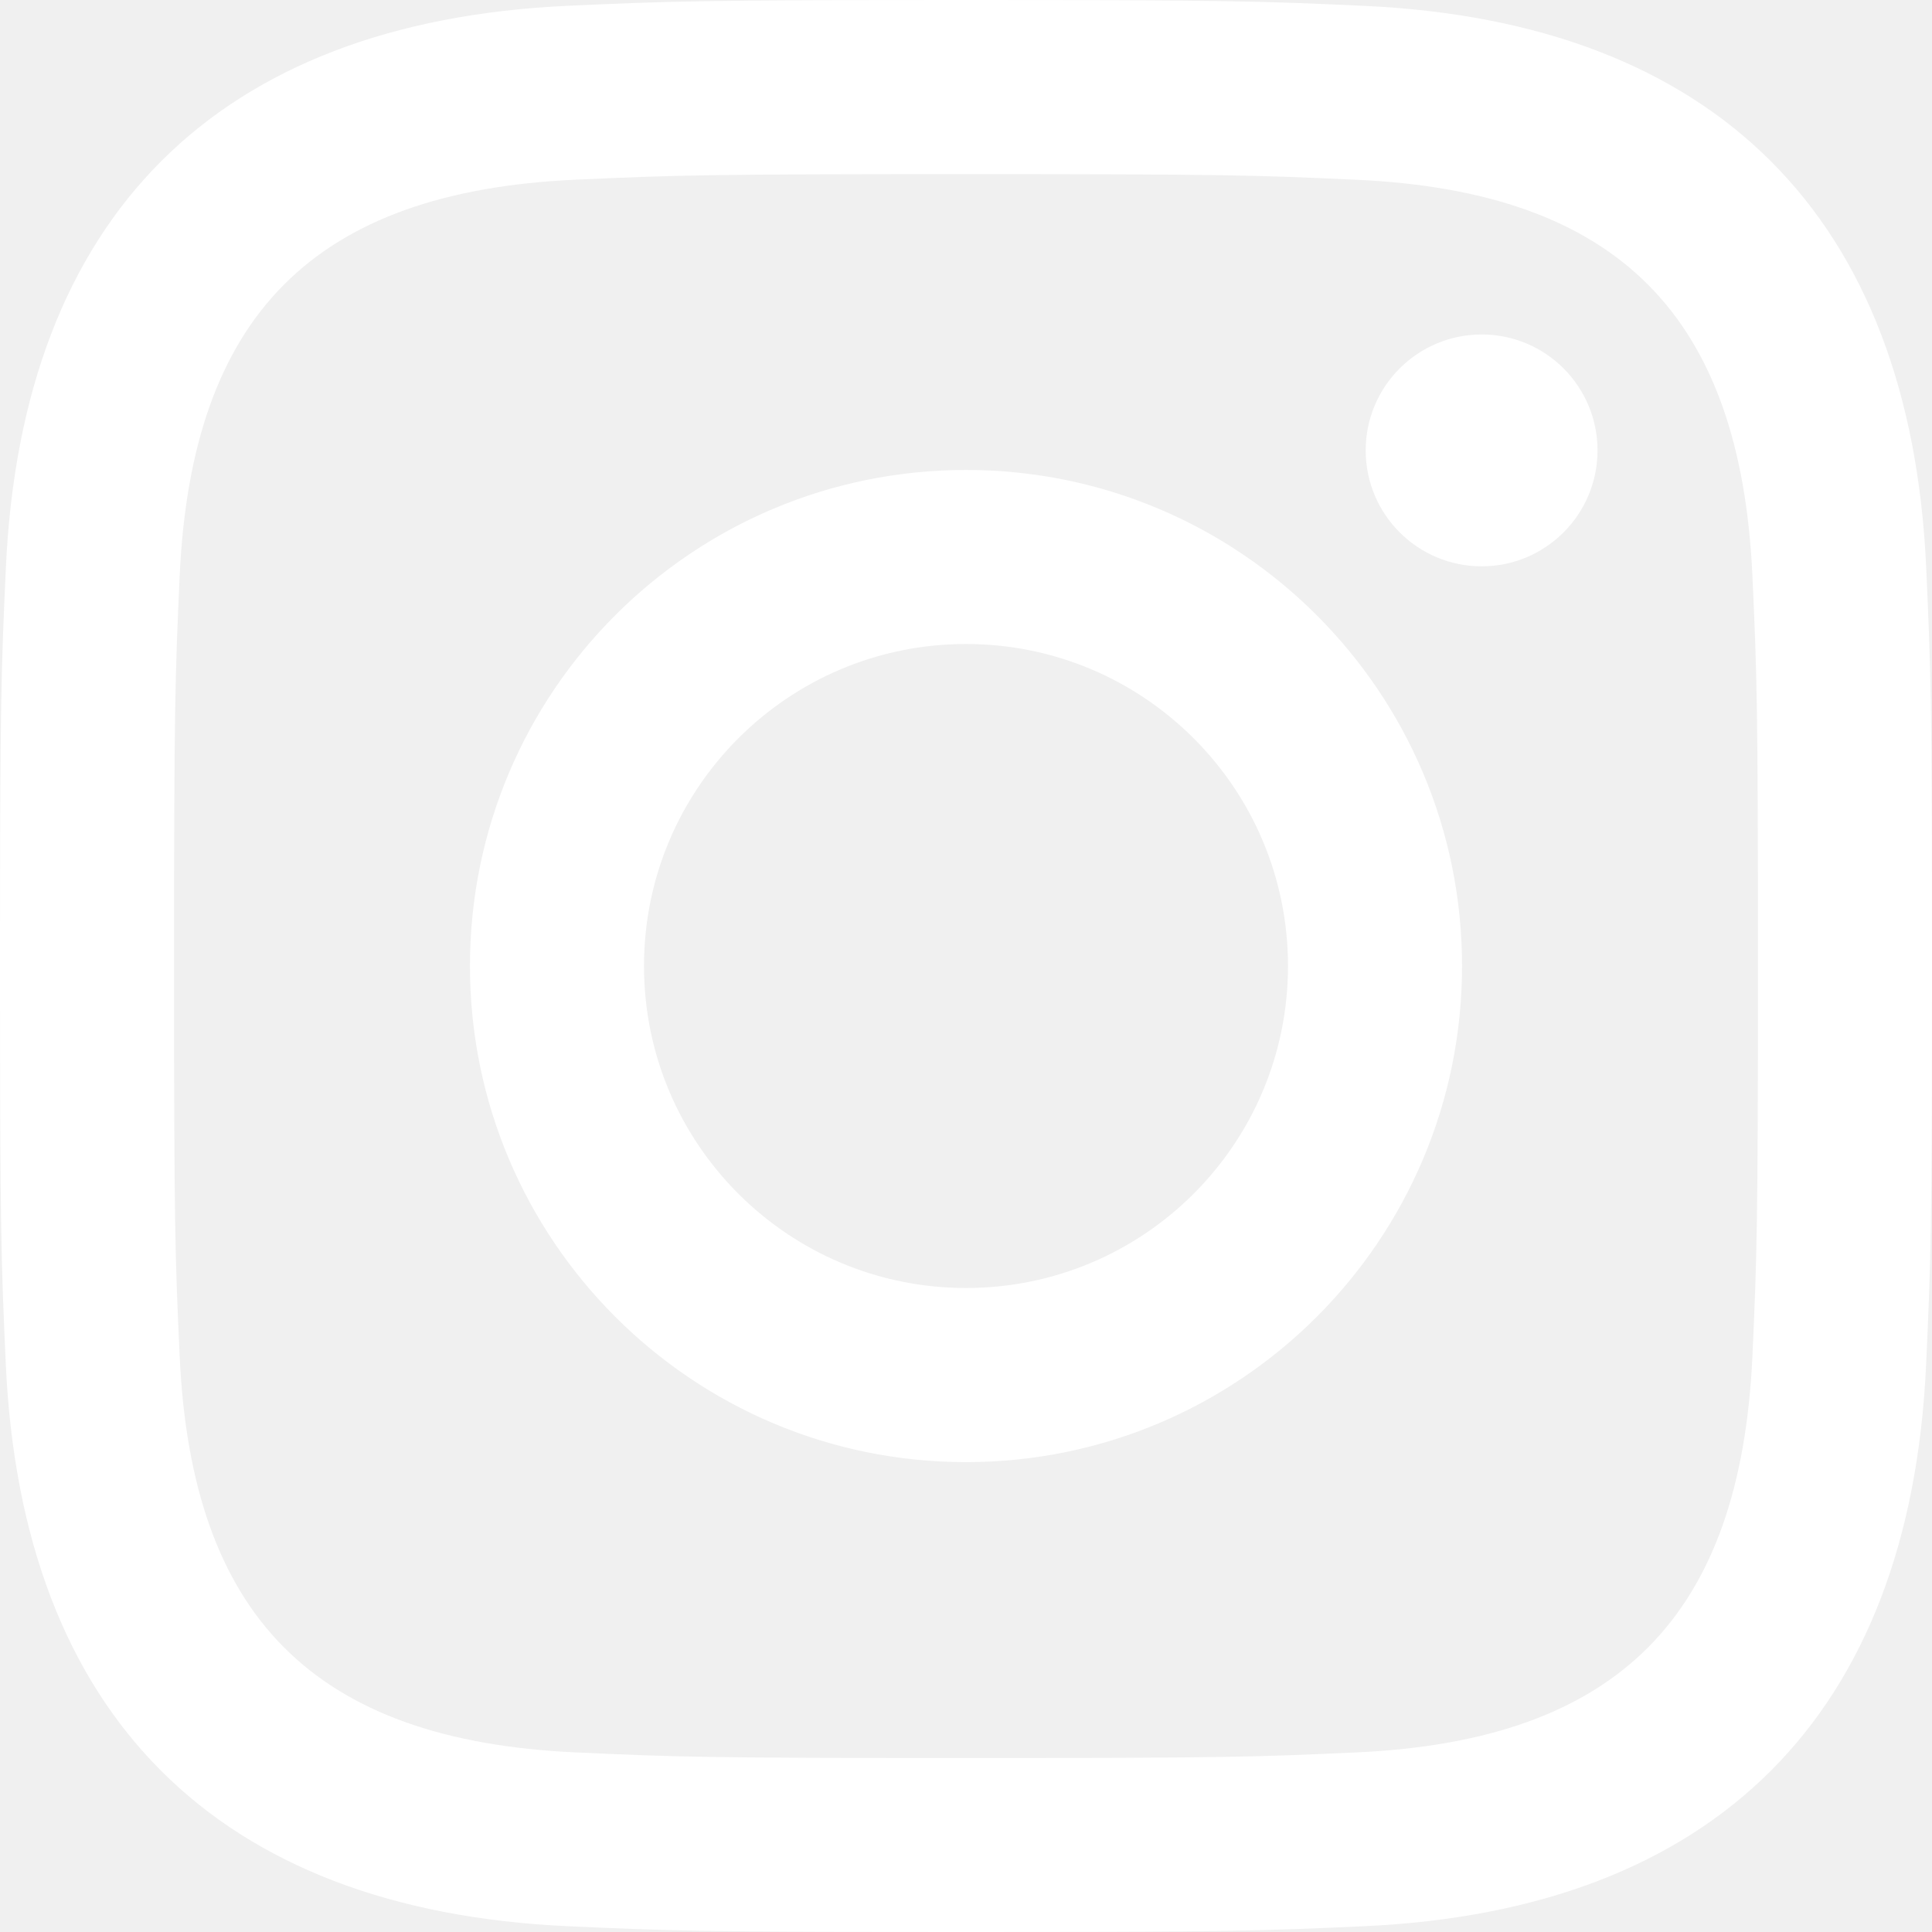
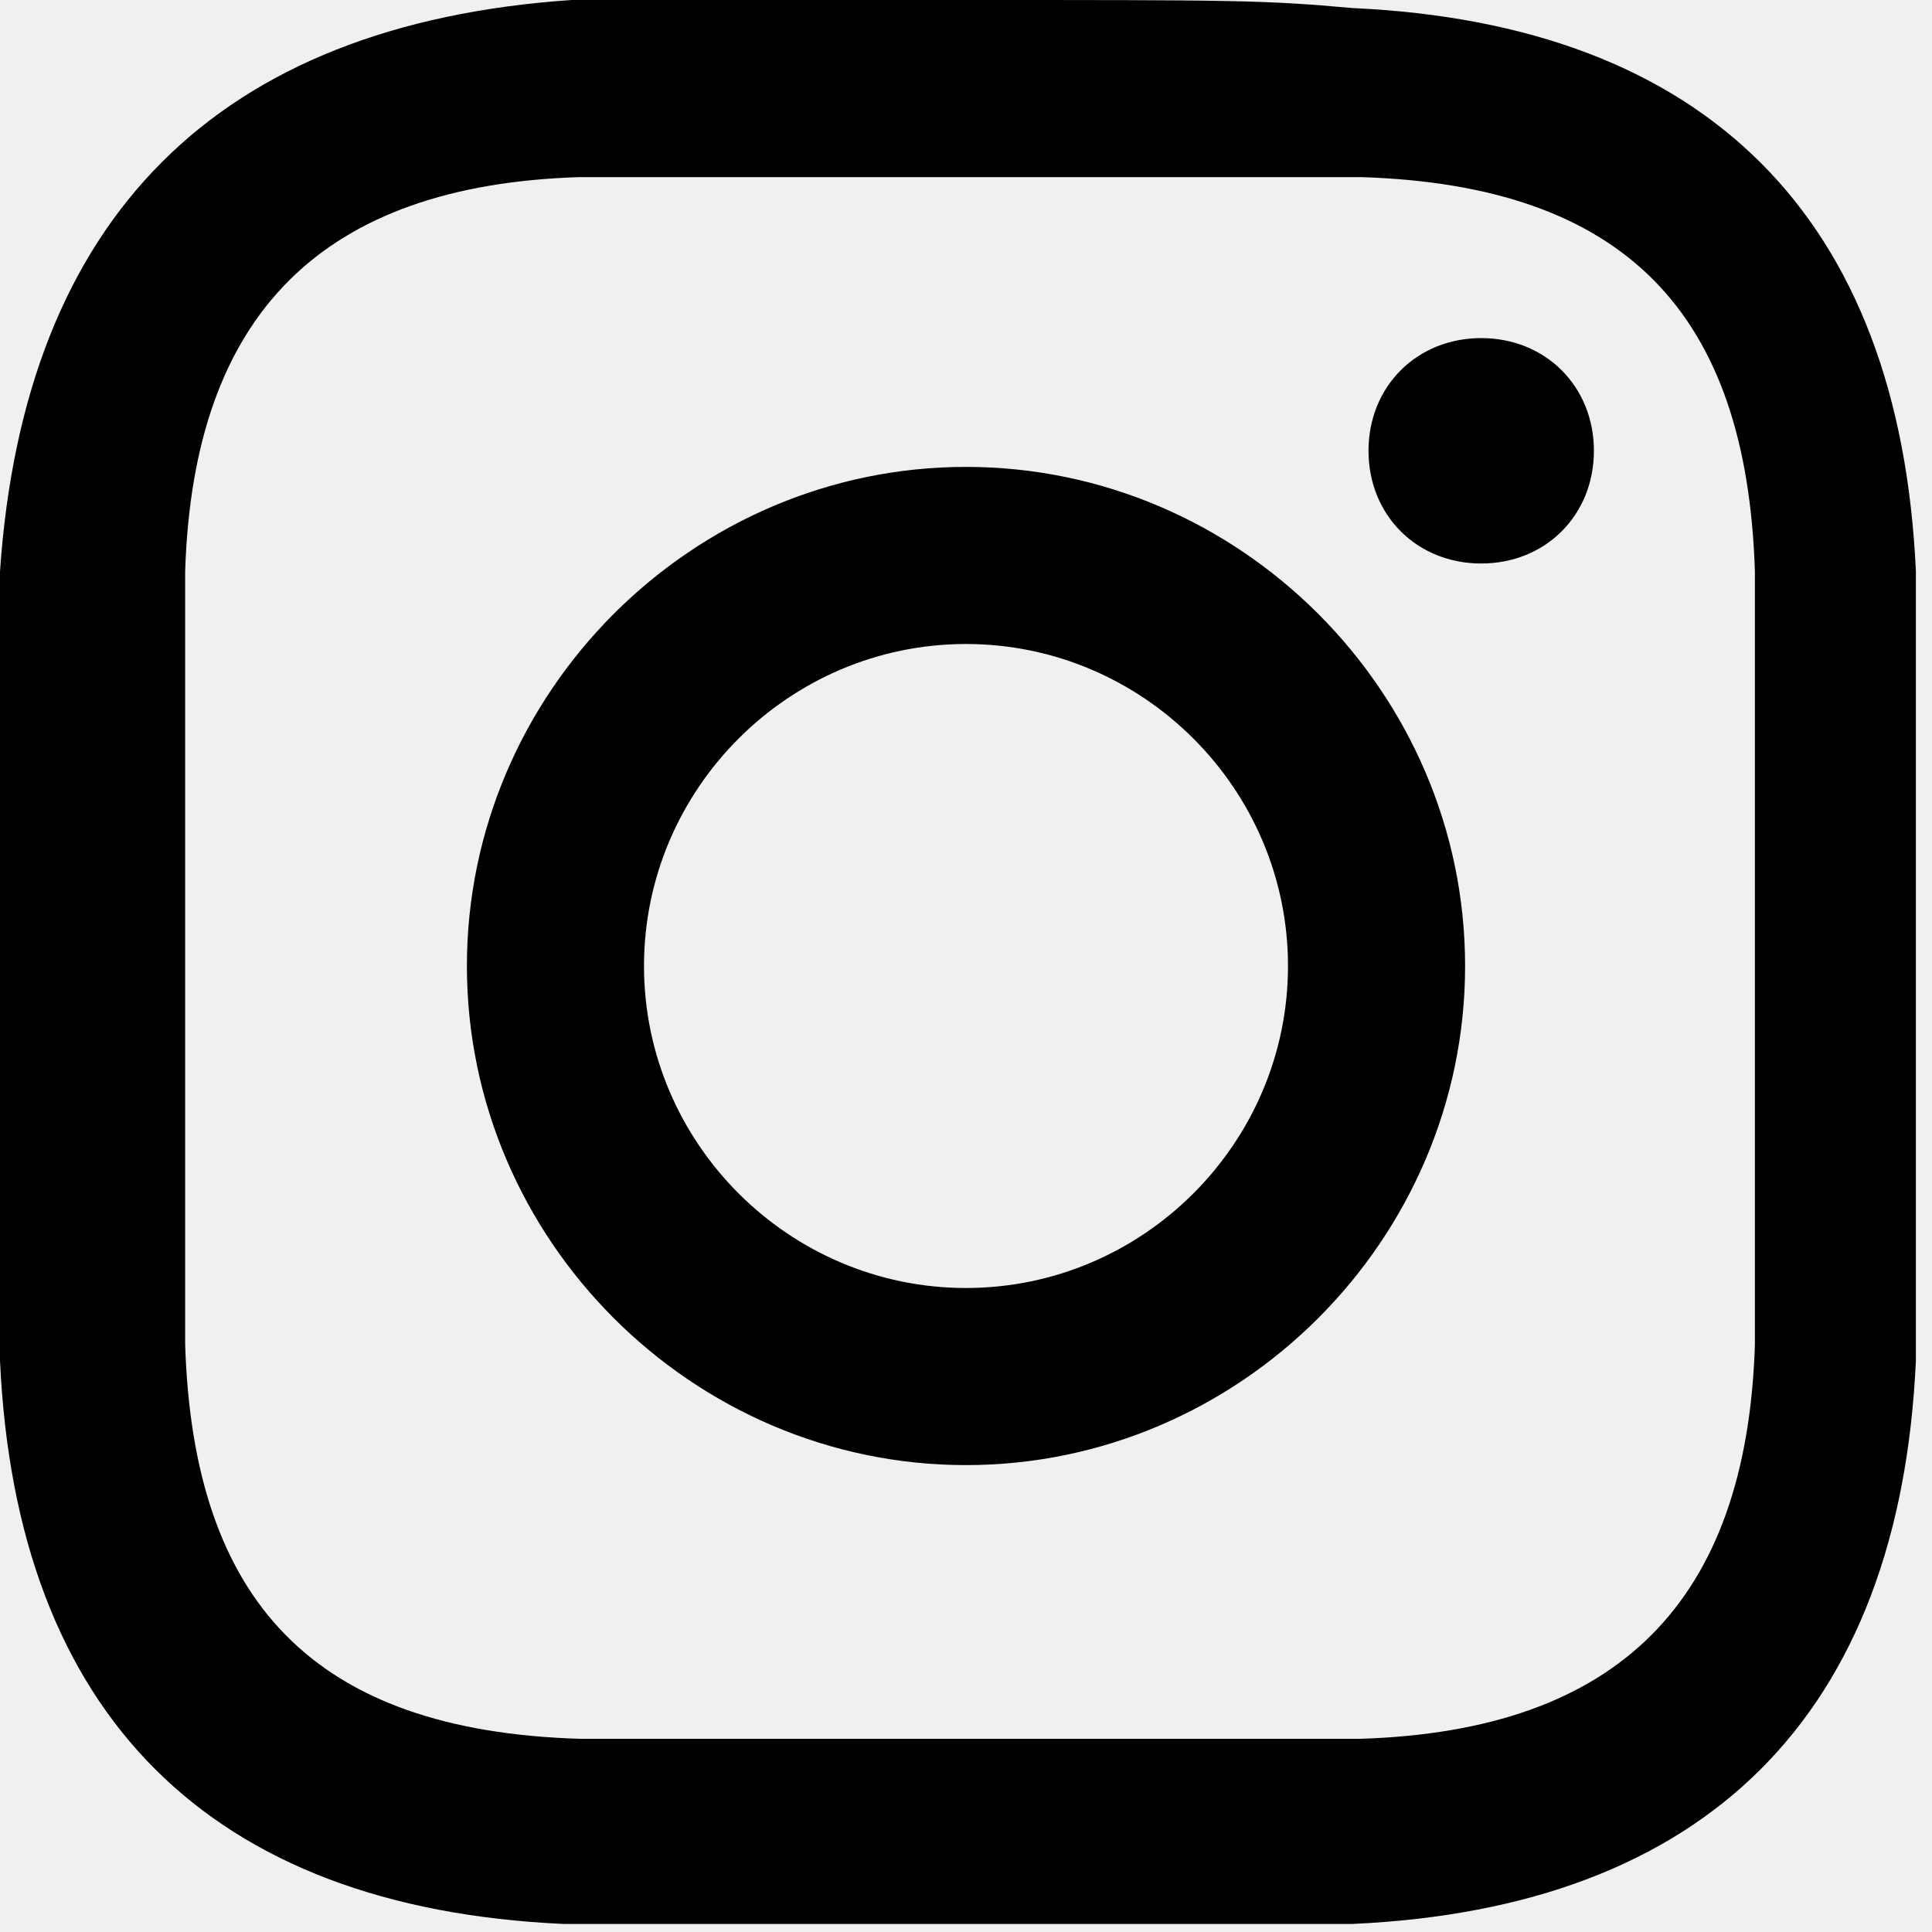
- <svg xmlns="http://www.w3.org/2000/svg" version="1.1" id="Layer_1" x="0px" y="0px" width="24px" height="24px" viewBox="0 0 24 24" enable-background="new 0 0 24 24" xml:space="preserve">
-   <path fill="#FFFFFF" d="M12,2.163c3.204,0,3.584,0.012,4.85,0.07c3.252,0.148,4.771,1.691,4.919,4.919  c0.058,1.265,0.069,1.645,0.069,4.849c0,3.205-0.012,3.584-0.069,4.849c-0.149,3.225-1.664,4.771-4.919,4.919  c-1.266,0.058-1.644,0.07-4.85,0.07c-3.204,0-3.584-0.012-4.849-0.07c-3.26-0.149-4.771-1.699-4.919-4.92  c-0.058-1.265-0.07-1.644-0.07-4.849c0-3.204,0.013-3.583,0.07-4.849C2.381,3.924,3.896,2.38,7.151,2.232  C8.417,2.175,8.796,2.163,12,2.163z M12,0C8.741,0,8.333,0.014,7.053,0.072c-4.358,0.2-6.78,2.618-6.98,6.98  C0.014,8.333,0,8.741,0,12s0.014,3.668,0.072,4.948c0.2,4.358,2.618,6.78,6.98,6.98C8.333,23.986,8.741,24,12,24  s3.668-0.014,4.948-0.072c4.354-0.2,6.782-2.618,6.979-6.98C23.986,15.668,24,15.259,24,12s-0.014-3.667-0.072-4.947  c-0.196-4.354-2.617-6.78-6.979-6.98C15.668,0.014,15.259,0,12,0z M12,5.838c-3.403,0-6.162,2.759-6.162,6.162  S8.597,18.163,12,18.163s6.162-2.759,6.162-6.163C18.162,8.597,15.403,5.838,12,5.838z M12,16c-2.209,0-4-1.79-4-4  c0-2.209,1.791-4,4-4s4,1.791,4,4C16,14.21,14.209,16,12,16z M18.406,4.155c-0.796,0-1.441,0.645-1.441,1.44s0.645,1.44,1.441,1.44  c0.795,0,1.439-0.645,1.439-1.44S19.201,4.155,18.406,4.155z" />
+ <svg xmlns="http://www.w3.org/2000/svg" id="Layer_1" version="1.1" viewBox="0 0 24 24">
+   <path d="M12,2.2c3.2,0,3.6,0,4.9,0,3.3.1,4.8,1.7,4.9,4.9,0,1.3,0,1.6,0,4.8s0,3.6,0,4.8c-.1,3.2-1.7,4.8-4.9,4.9-1.3,0-1.6,0-4.9,0s-3.6,0-4.8,0c-3.3-.1-4.8-1.7-4.9-4.9,0-1.3,0-1.6,0-4.8s0-3.6,0-4.8c.1-3.2,1.7-4.8,4.9-4.9,1.3,0,1.6,0,4.8,0ZM12,0C8.7,0,8.3,0,7.1,0,2.7.3.3,2.7,0,7.1c0,1.3,0,1.7,0,4.9s0,3.7,0,4.9c.2,4.4,2.6,6.8,7,7,1.3,0,1.7,0,4.9,0s3.7,0,4.9,0c4.4-.2,6.8-2.6,7-7,0-1.3,0-1.7,0-4.9s0-3.7,0-4.9c-.2-4.4-2.6-6.8-7-7C15.7,0,15.3,0,12,0ZM12,5.8c-3.4,0-6.2,2.8-6.2,6.2s2.8,6.2,6.2,6.2,6.2-2.8,6.2-6.2-2.8-6.2-6.2-6.2ZM12,16c-2.2,0-4-1.8-4-4s1.8-4,4-4,4,1.8,4,4-1.8,4-4,4ZM18.4,4.2c-.8,0-1.4.6-1.4,1.4s.6,1.4,1.4,1.4,1.4-.6,1.4-1.4-.6-1.4-1.4-1.4Z" />
</svg>
